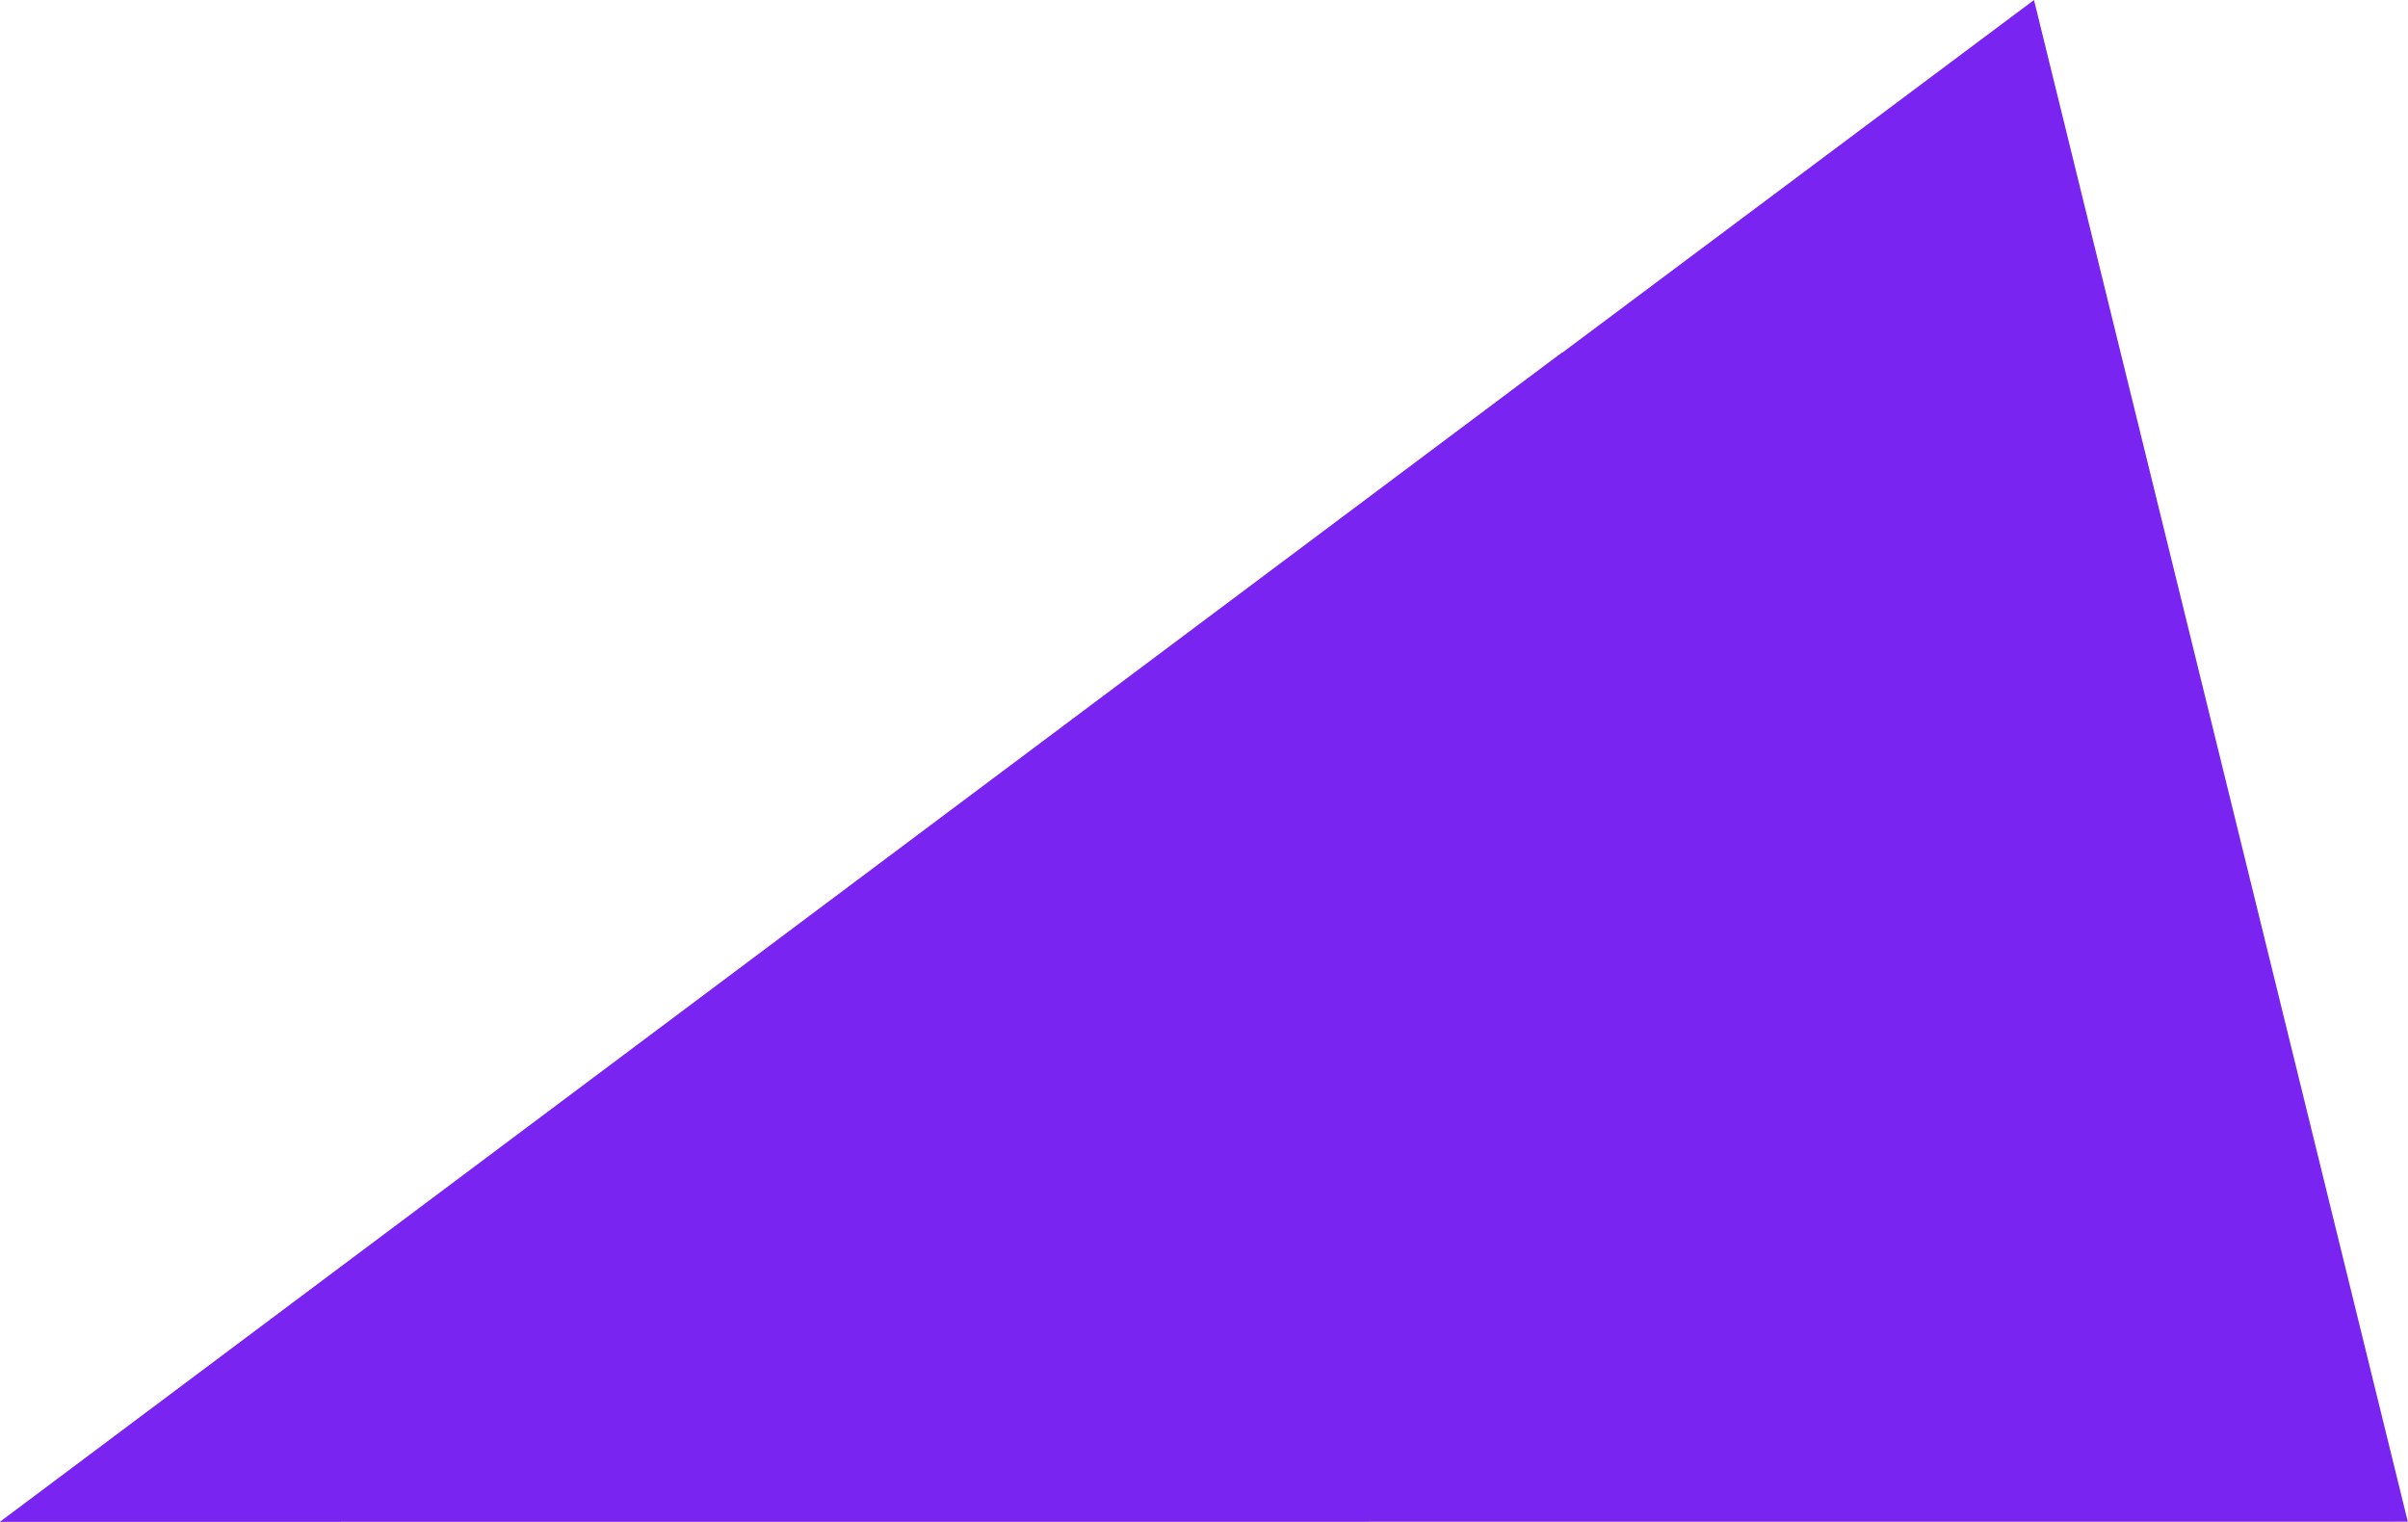
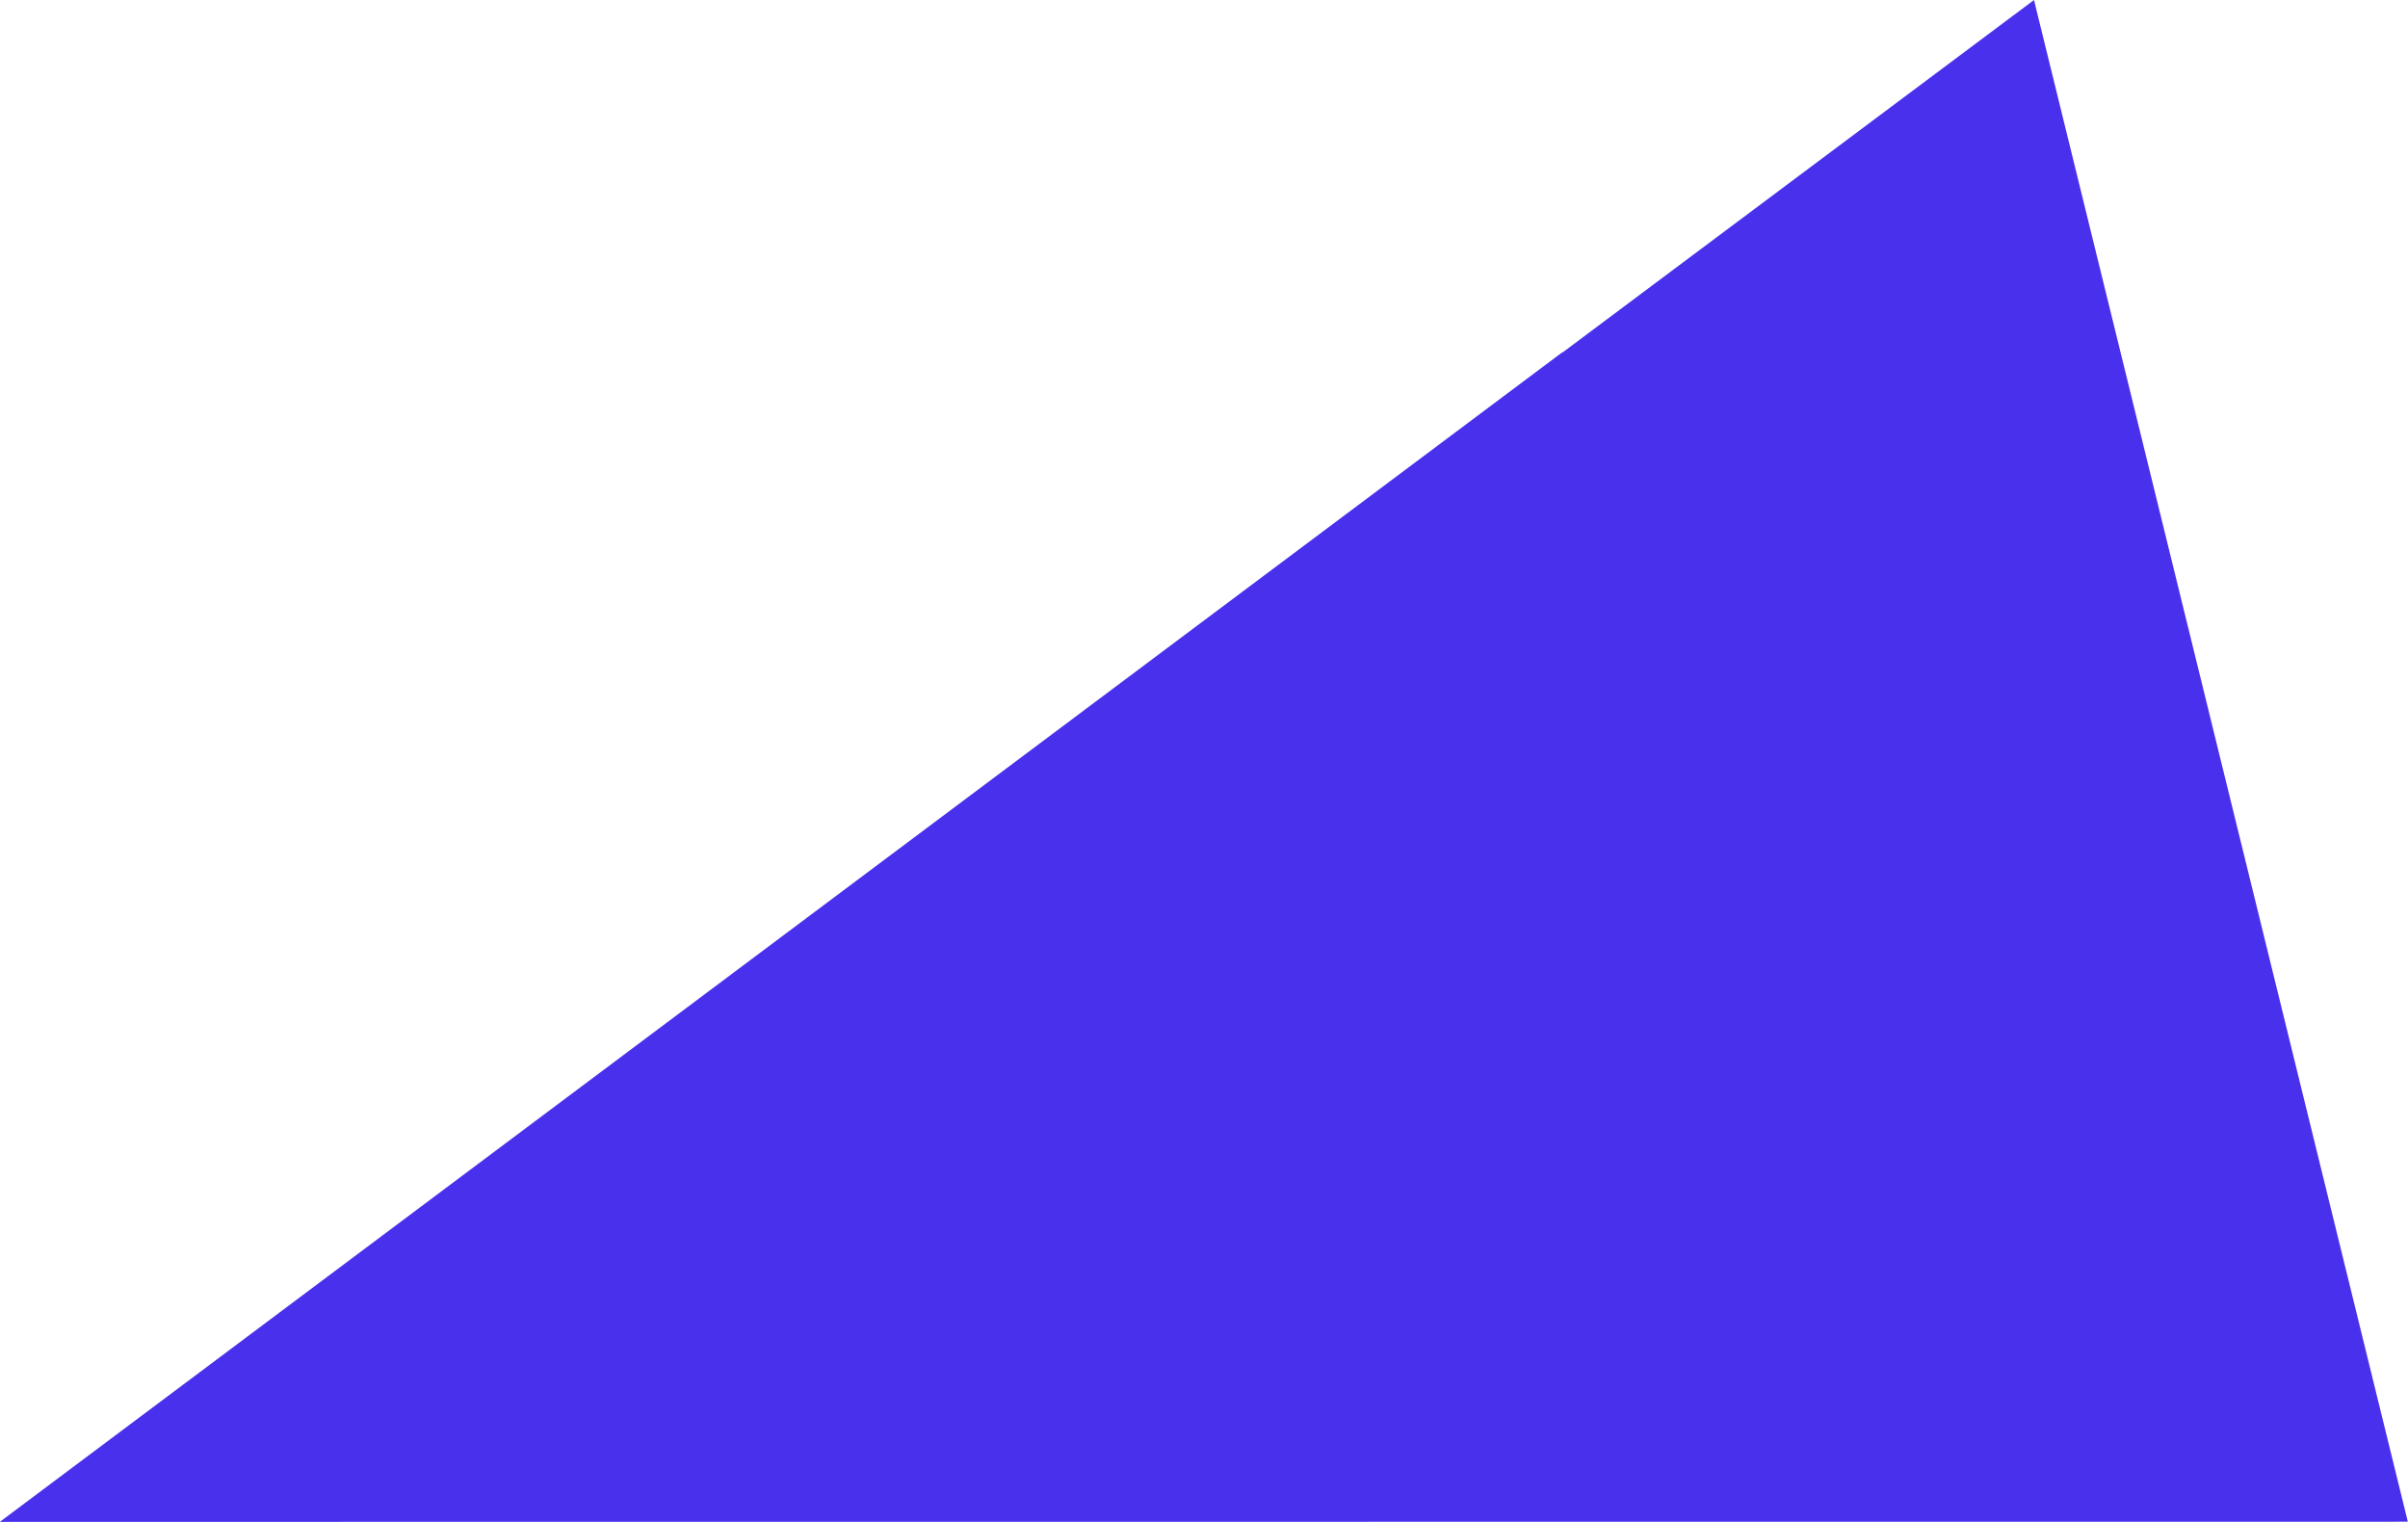
<svg xmlns="http://www.w3.org/2000/svg" id="svg8" version="1.1" viewBox="0 0 12.561 7.938" height="30.002" width="47.473">
  <defs id="defs2" />
  <g transform="translate(0.00108652,-289.0631)" id="layer1">
-     <path id="path867" d="m 8.149,290.902 2.46,-1.839 1.95,7.937 -12.561,7.8e-4 8.15,-6.1" style="fill:#7924f1;fill-opacity:1;stroke:#000000;stroke-width:0;stroke-linecap:butt;stroke-linejoin:miter;stroke-miterlimit:4;stroke-dasharray:none;stroke-opacity:1" />
+     <path id="path867" d="m 8.149,290.902 2.46,-1.839 1.95,7.937 -12.561,7.8e-4 8.15,-6.1" style="fill:#4830ec;fill-opacity:1;stroke:#000000;stroke-width:0;stroke-linecap:butt;stroke-linejoin:miter;stroke-miterlimit:4;stroke-dasharray:none;stroke-opacity:1" />
  </g>
</svg>
